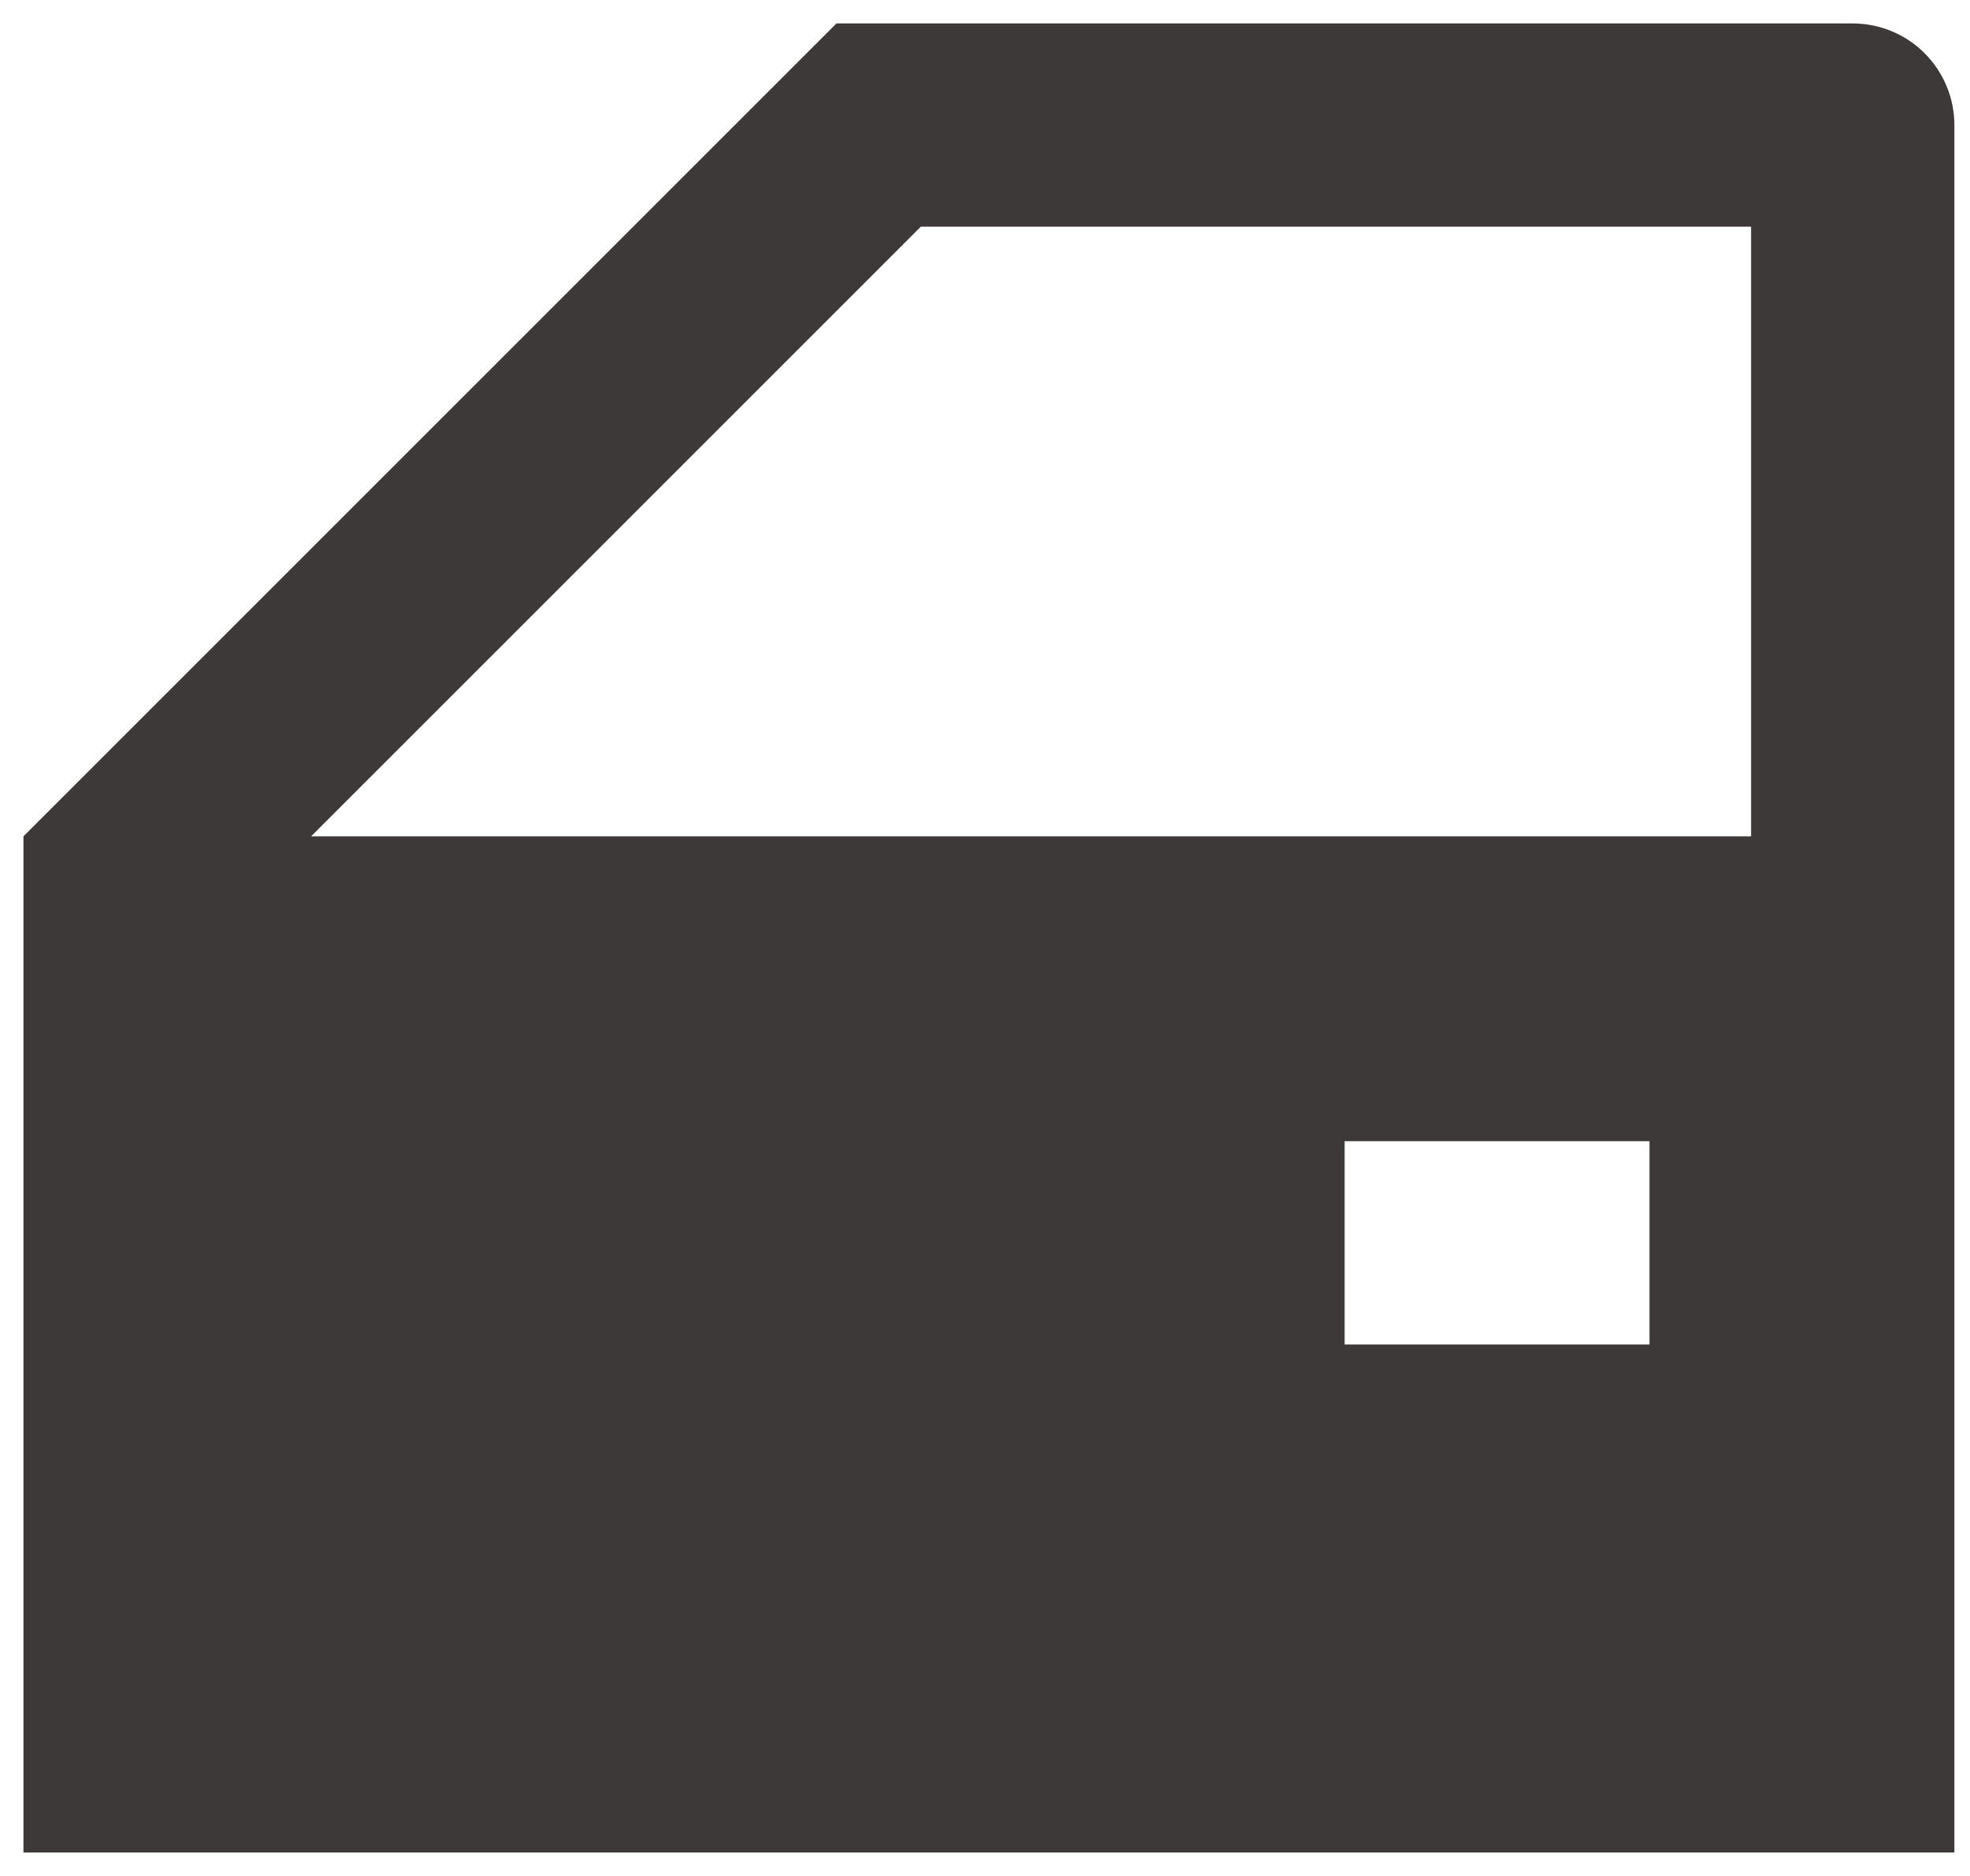
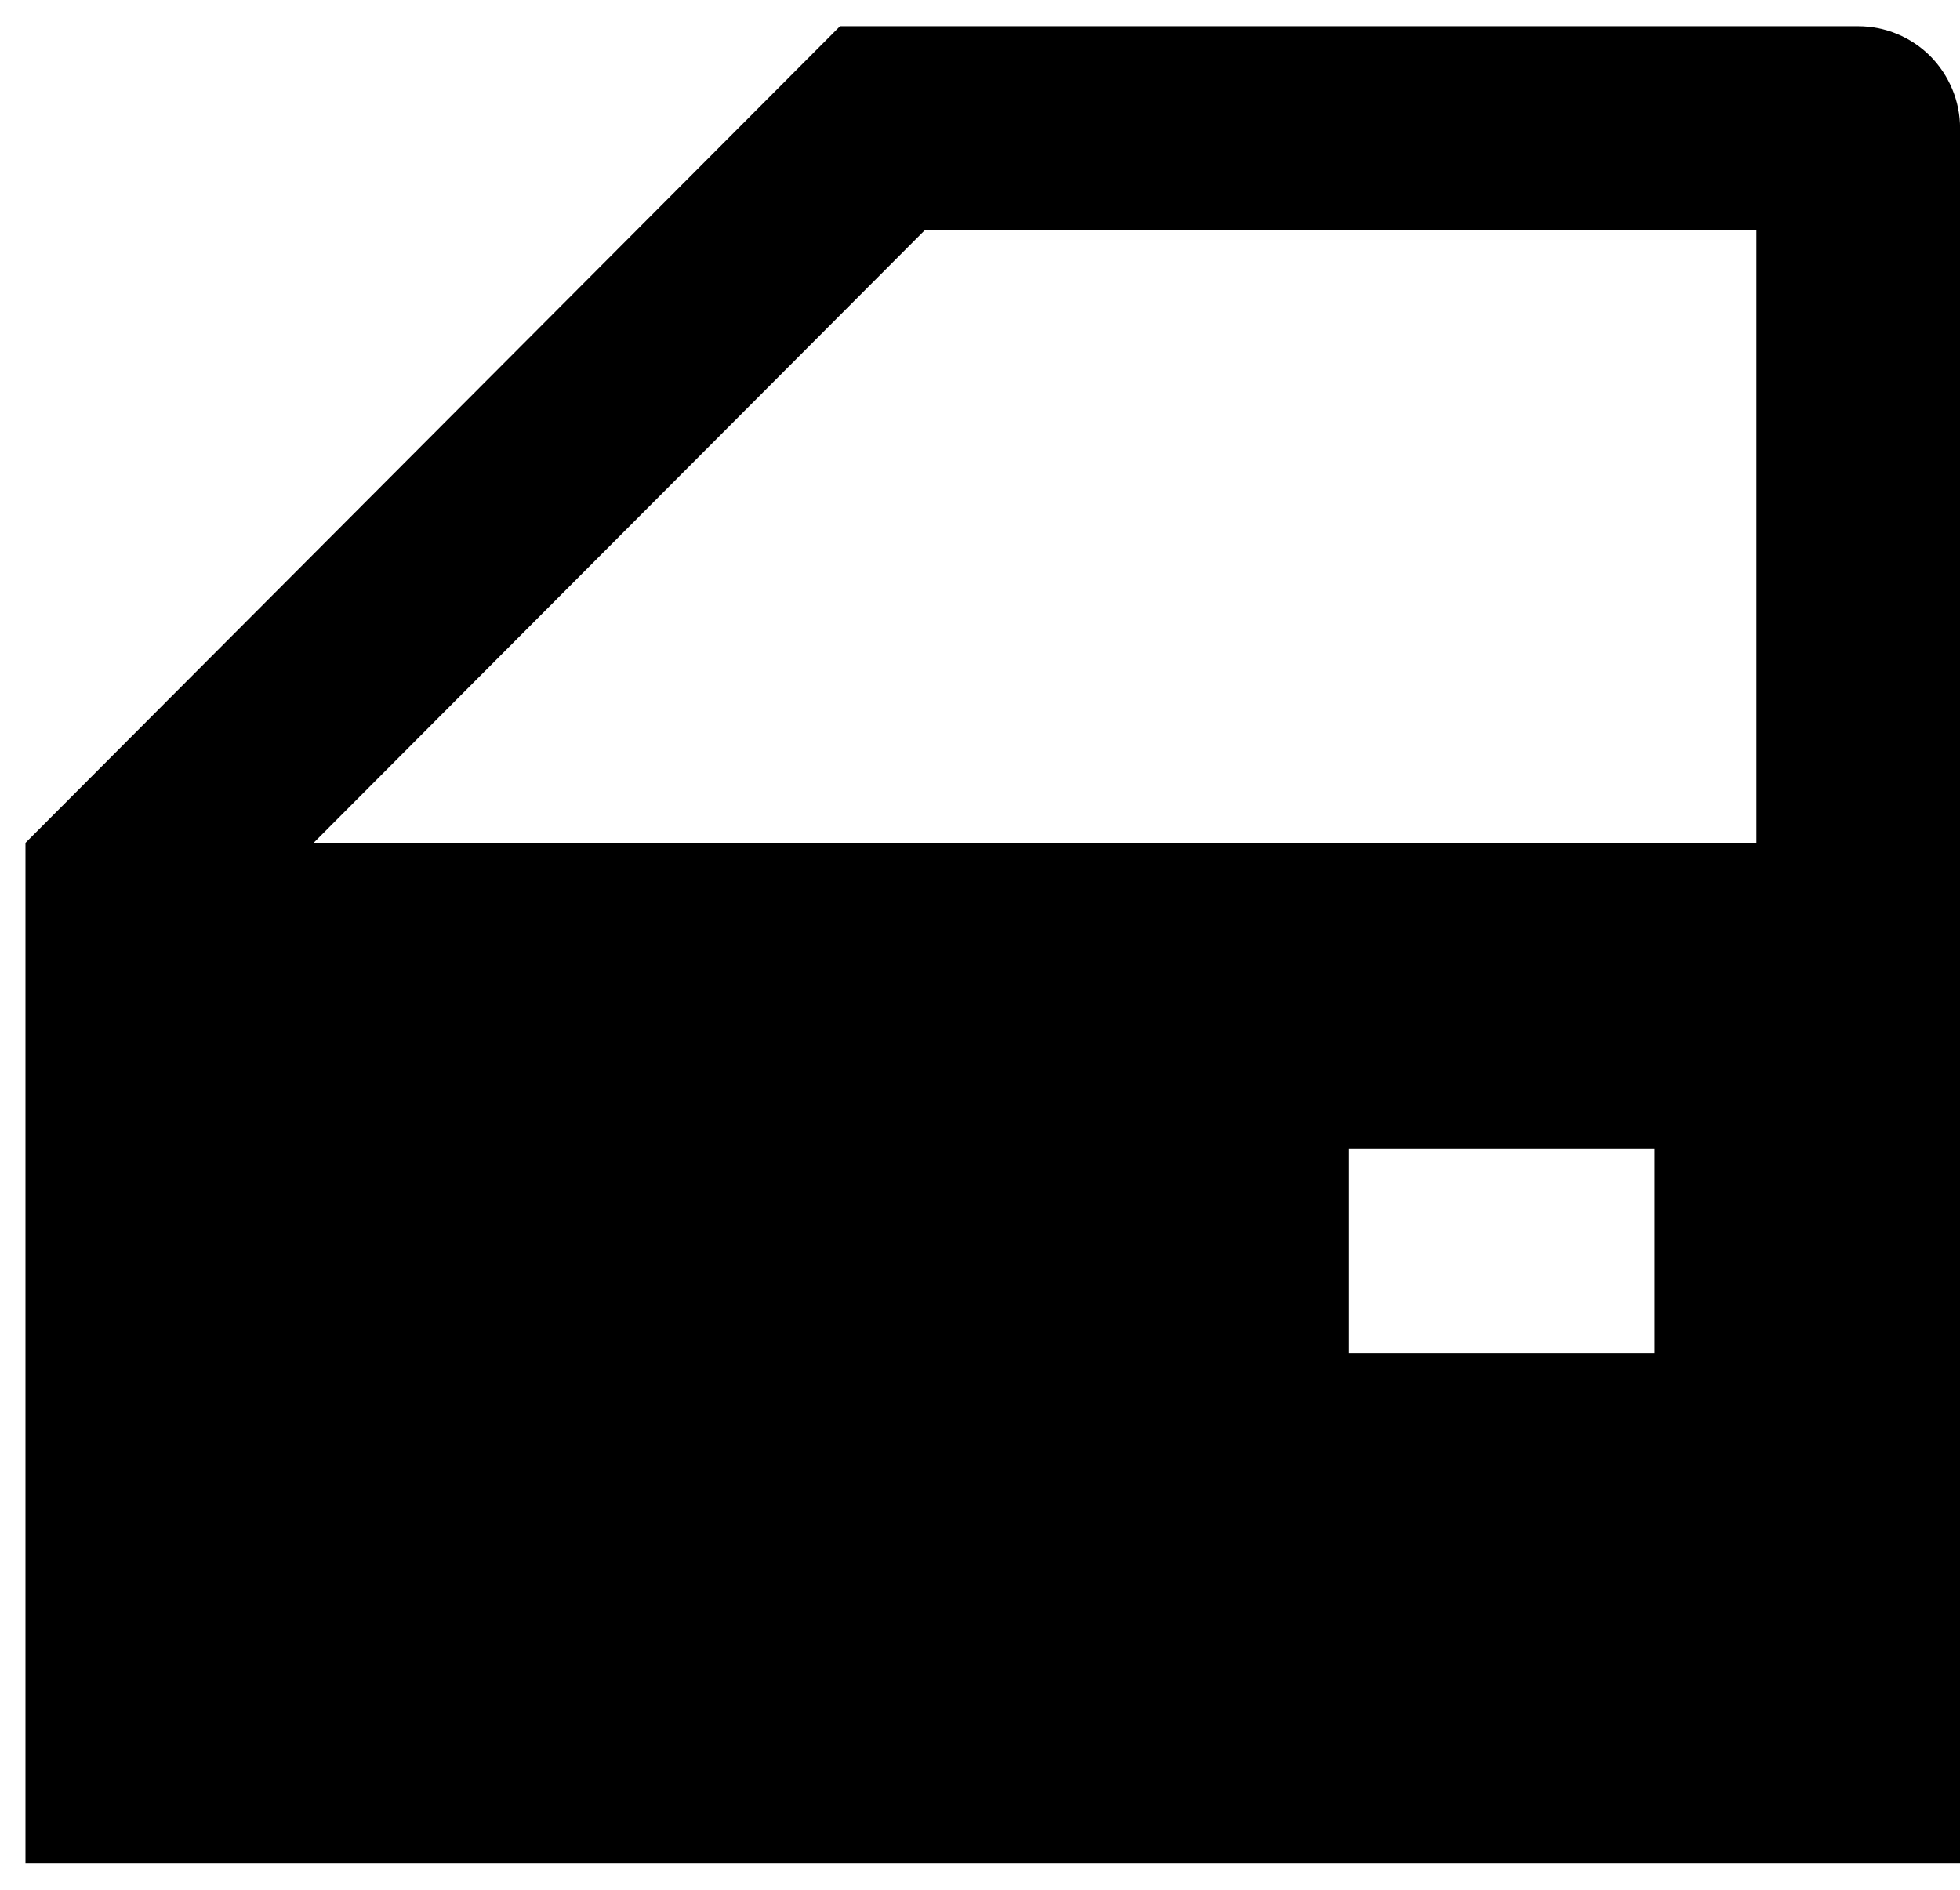
- <svg xmlns="http://www.w3.org/2000/svg" width="42" height="40" viewBox="0 0 42 40" fill="none">
-   <path d="M35.167 24.333H28.667V28.667H35.167V24.333ZM41.667 39.5H0.5V17.833L17.833 0.5H39.5C40.075 0.5 40.626 0.728 41.032 1.135C41.438 1.541 41.667 2.092 41.667 2.667V39.5ZM19.632 4.833L6.632 17.833H37.333V4.833H19.632Z" fill="#3E3939" />
+ <svg xmlns="http://www.w3.org/2000/svg" width="28" height="27" viewBox="0 0 28 27" fill="none">
+   <path d="M23.637 16.417H19.273V19.333H23.637V16.417ZM28.001 26.625H0.364V12.042L12 0.375H26.546C26.932 0.375 27.302 0.529 27.575 0.802C27.847 1.076 28.001 1.447 28.001 1.833V26.625ZM13.208 3.292L4.48 12.042H25.091V3.292H13.208Z" fill="black" />
</svg>
